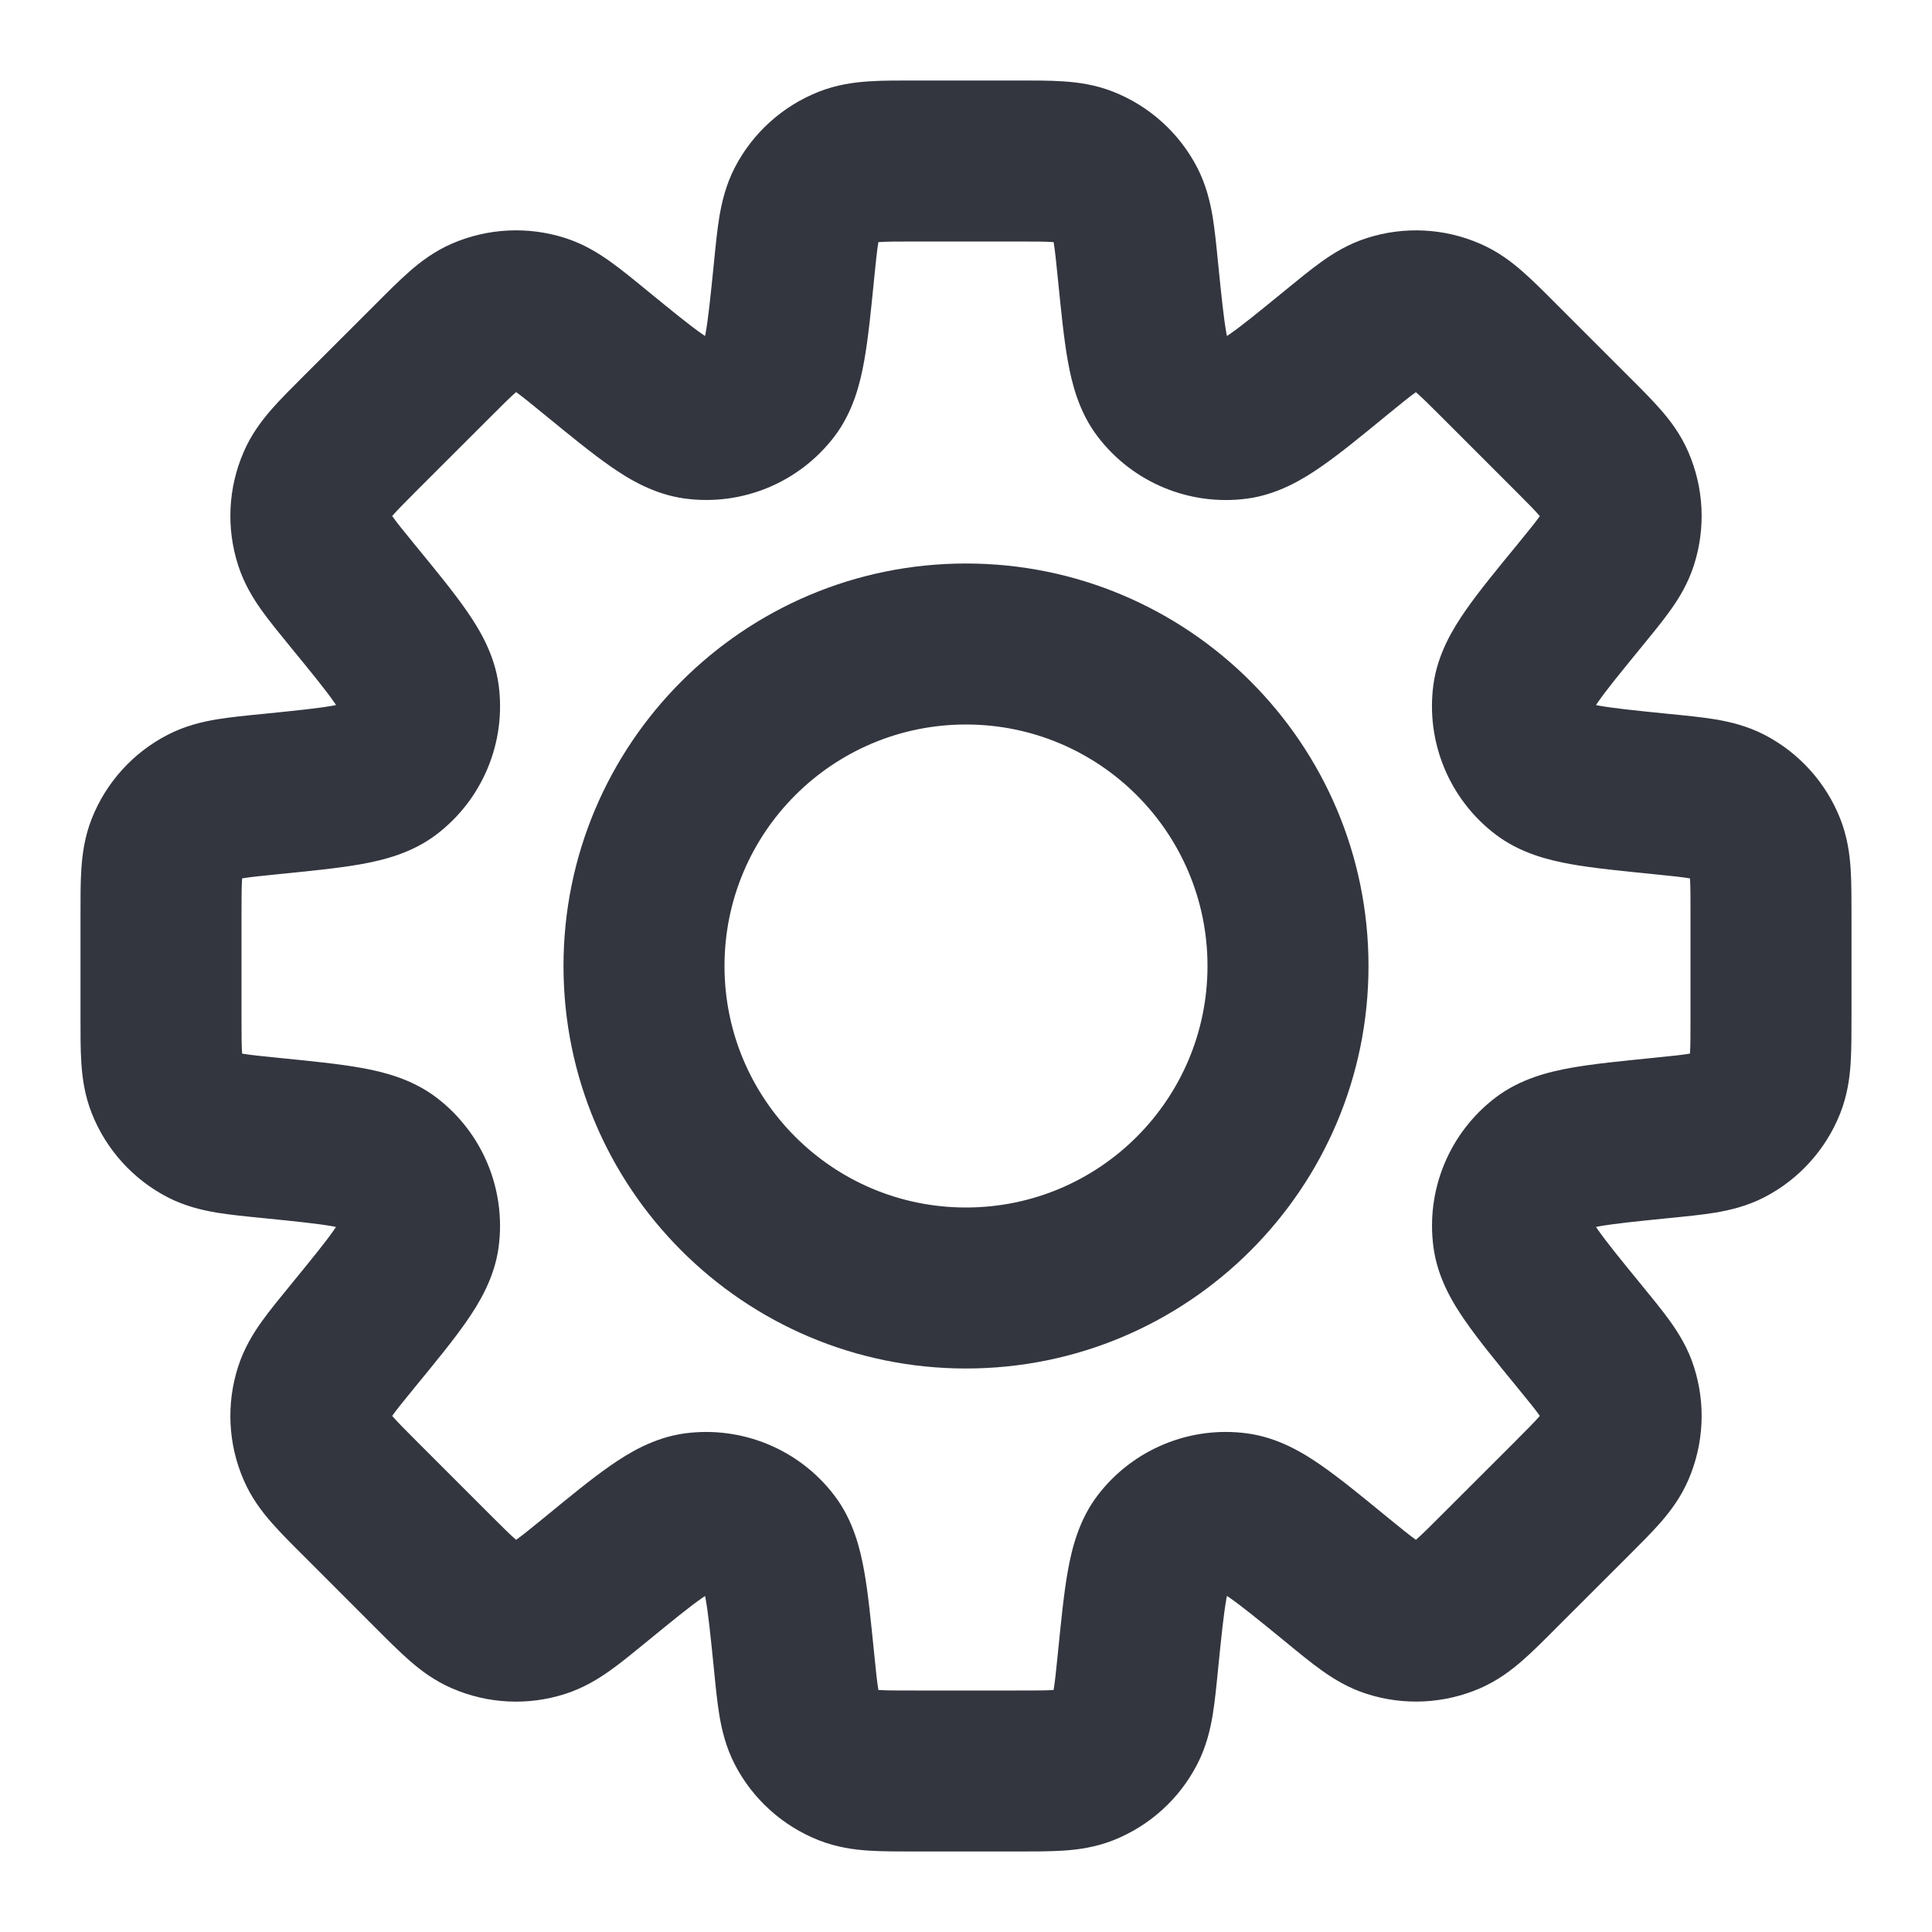
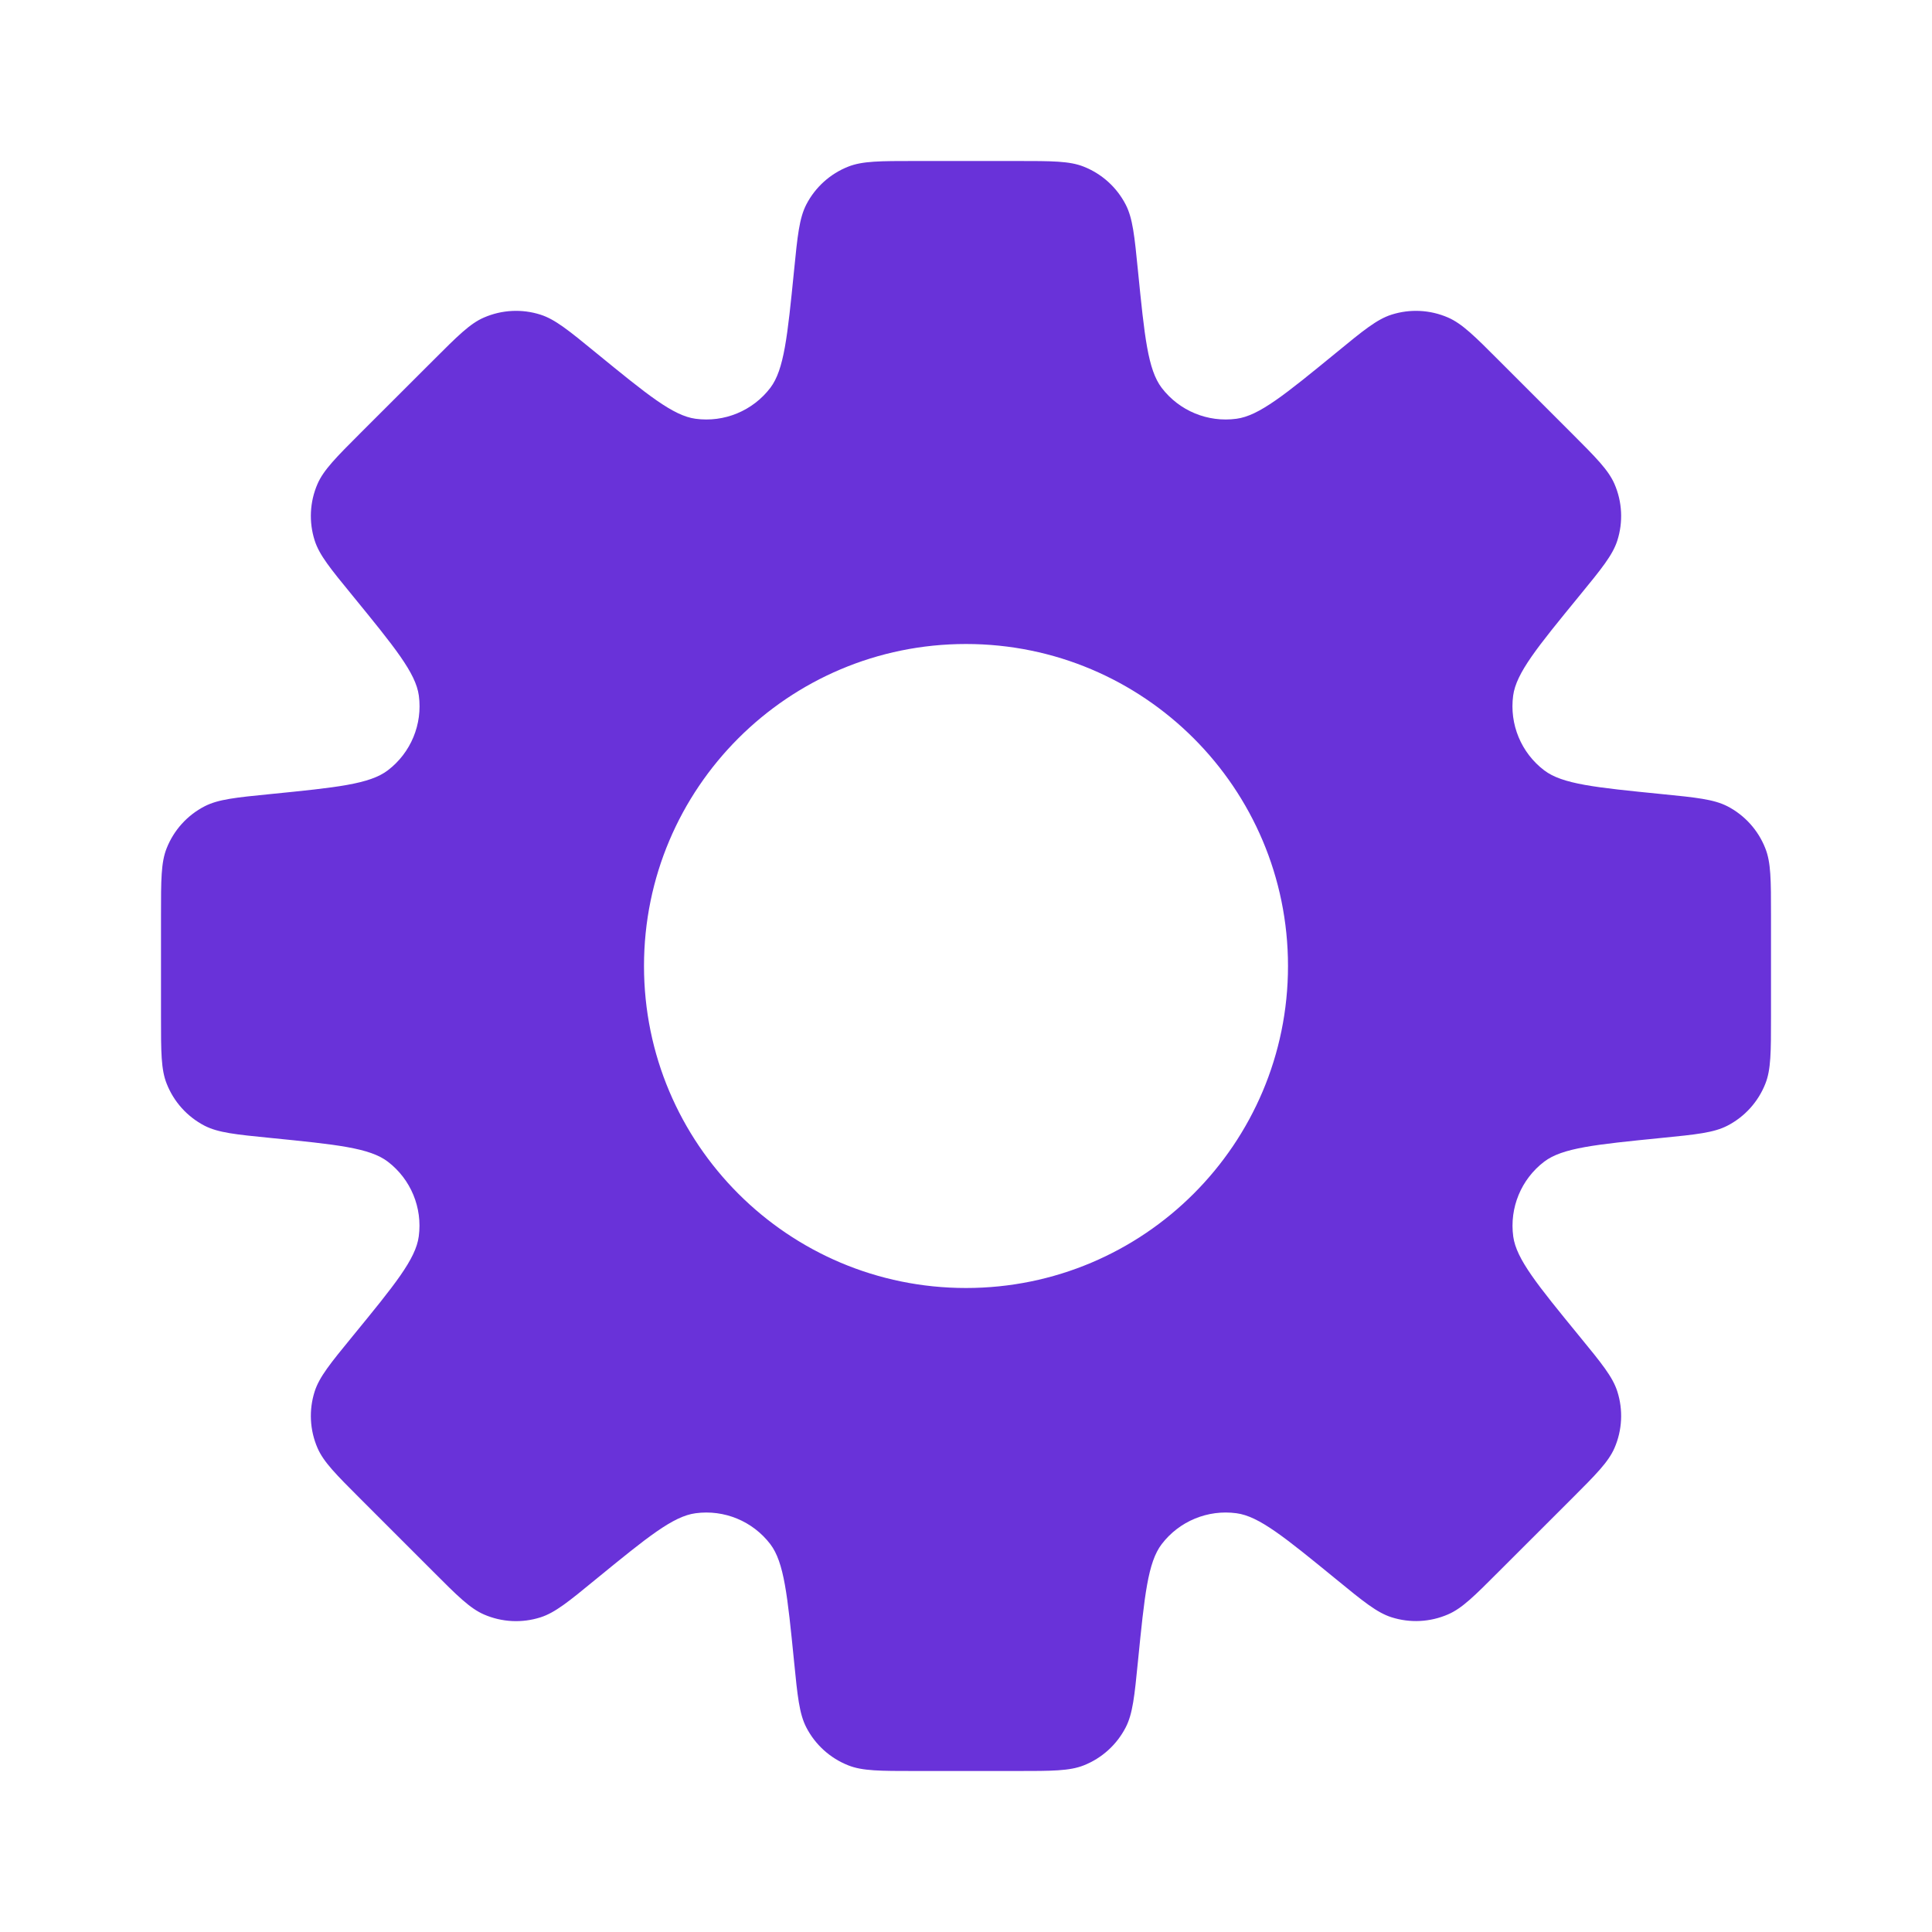
- <svg xmlns="http://www.w3.org/2000/svg" width="800px" height="800px" viewBox="0 0 24 24" fill="none">
-   <path d="M14.136 3.361L15.131 3.262L14.136 3.361ZM13.984 2.542L13.095 3V3L13.984 2.542ZM14.431 4.818L15.226 4.211L15.226 4.211L14.431 4.818ZM15.36 5.202L15.226 4.211L15.36 5.202ZM16.598 4.381L17.231 5.155L17.231 5.155L16.598 4.381ZM17.285 3.909L17.59 4.862L17.285 3.909ZM17.987 3.944L18.385 3.027L18.385 3.027L17.987 3.944ZM18.624 4.482L17.917 5.189L17.917 5.189L18.624 4.482ZM19.518 5.376L20.225 4.669L20.225 4.669L19.518 5.376ZM20.056 6.013L20.973 5.615L20.973 5.615L20.056 6.013ZM20.091 6.715L21.043 7.019L21.043 7.019L20.091 6.715ZM19.619 7.402L18.845 6.769L18.845 6.769L19.619 7.402ZM18.797 8.641L17.806 8.507L17.806 8.507L18.797 8.641ZM19.182 9.569L18.576 10.364L18.576 10.364L19.182 9.569ZM20.639 9.864L20.738 8.869L20.639 9.864ZM21.458 10.016L21.917 9.127L21.917 9.127L21.458 10.016ZM21.93 10.537L22.86 10.17L22.86 10.17L21.93 10.537ZM21.93 13.463L21 13.095L21 13.095L21.93 13.463ZM21.458 13.984L21.917 14.873L21.917 14.873L21.458 13.984ZM20.639 14.136L20.539 13.141L20.506 13.144L20.474 13.15L20.639 14.136ZM20.639 14.136L20.738 15.131L20.771 15.128L20.803 15.123L20.639 14.136ZM19.183 14.431L18.576 13.636L18.576 13.636L19.183 14.431ZM18.798 15.36L17.807 15.493V15.493L18.798 15.36ZM19.619 16.598L18.845 17.231H18.845L19.619 16.598ZM20.091 17.285L19.138 17.589V17.589L20.091 17.285ZM20.056 17.987L19.138 17.589L19.138 17.589L20.056 17.987ZM19.518 18.624L20.225 19.331H20.225L19.518 18.624ZM18.624 19.517L17.917 18.81L17.917 18.81L18.624 19.517ZM17.987 20.055L18.385 20.973L18.385 20.973L17.987 20.055ZM17.285 20.09L16.981 21.043L16.981 21.043L17.285 20.09ZM16.598 19.618L17.231 18.844L17.223 18.838L16.598 19.618ZM16.598 19.618L15.965 20.392L15.973 20.399L16.598 19.618ZM15.36 18.797L15.493 17.806H15.493L15.36 18.797ZM14.431 19.182L15.226 19.788L15.226 19.788L14.431 19.182ZM14.136 20.638L13.141 20.539V20.539L14.136 20.638ZM13.984 21.459L13.095 21L13.095 21L13.984 21.459ZM13.463 21.93L13.095 21L13.095 21L13.463 21.93ZM10.537 21.93L10.905 21L10.537 21.93ZM10.016 21.458L10.905 21H10.905L10.016 21.458ZM9.864 20.639L8.869 20.738V20.738L9.864 20.639ZM9.569 19.182L8.774 19.788L8.774 19.788L9.569 19.182ZM8.641 18.797L8.507 17.806H8.507L8.641 18.797ZM7.402 19.619L6.769 18.845L6.753 18.858L6.738 18.871L7.402 19.619ZM7.402 19.619L8.035 20.393L8.051 20.38L8.066 20.366L7.402 19.619ZM6.715 20.091L7.019 21.043H7.019L6.715 20.091ZM6.013 20.056L5.615 20.973H5.615L6.013 20.056ZM5.376 19.518L6.083 18.811H6.083L5.376 19.518ZM4.482 18.624L3.775 19.331L3.775 19.331L4.482 18.624ZM3.944 17.987L4.862 17.59L4.862 17.59L3.944 17.987ZM3.909 17.285L4.862 17.59L4.862 17.59L3.909 17.285ZM4.381 16.598L5.155 17.231H5.155L4.381 16.598ZM5.202 15.359L6.194 15.493L5.202 15.359ZM4.818 14.431L5.424 13.636L5.424 13.636L4.818 14.431ZM3.361 14.136L3.262 15.131H3.262L3.361 14.136ZM2.542 13.984L3 13.095H3L2.542 13.984ZM2.07 13.463L1.14 13.83L1.14 13.83L2.07 13.463ZM2.07 10.537L1.14 10.169L1.14 10.169L2.07 10.537ZM2.542 10.016L2.083 9.128L2.083 9.128L2.542 10.016ZM3.362 9.864V8.864H3.312L3.262 8.869L3.362 9.864ZM3.362 9.864V10.864H3.411L3.461 10.859L3.362 9.864ZM4.818 9.569L4.212 8.774L4.212 8.774L4.818 9.569ZM5.203 8.641L6.194 8.507L6.194 8.507L5.203 8.641ZM4.381 7.402L5.155 6.769H5.155L4.381 7.402ZM3.909 6.714L4.862 6.41L4.862 6.41L3.909 6.714ZM3.944 6.012L3.027 5.615L3.027 5.615L3.944 6.012ZM4.482 5.375L5.189 6.082H5.189L4.482 5.375ZM5.376 4.482L4.669 3.775V3.775L5.376 4.482ZM6.013 3.944L5.615 3.026L5.615 3.026L6.013 3.944ZM6.715 3.909L7.019 2.956V2.956L6.715 3.909ZM7.402 4.381L8.035 3.607V3.607L7.402 4.381ZM8.64 5.202L8.774 4.211L8.64 5.202ZM9.569 4.817L8.774 4.211L8.774 4.211L9.569 4.817ZM9.864 3.361L10.859 3.461V3.461L9.864 3.361ZM10.016 2.542L9.127 2.083L9.127 2.083L10.016 2.542ZM10.537 2.07L10.905 3L10.905 3L10.537 2.07ZM13.463 2.07L13.83 1.14V1.14L13.463 2.07ZM15.131 3.262C15.111 3.058 15.091 2.857 15.063 2.687C15.032 2.507 14.983 2.297 14.873 2.083L13.095 3C13.072 2.955 13.077 2.939 13.09 3.018C13.105 3.107 13.118 3.231 13.141 3.461L15.131 3.262ZM15.226 4.211C15.289 4.294 15.269 4.331 15.234 4.136C15.201 3.95 15.174 3.689 15.131 3.262L13.141 3.461C13.181 3.855 13.215 4.209 13.266 4.49C13.315 4.762 13.401 5.116 13.636 5.424L15.226 4.211ZM15.226 4.211L15.226 4.211L13.636 5.424C14.072 5.996 14.781 6.289 15.493 6.194L15.226 4.211ZM15.965 3.607C15.632 3.879 15.429 4.045 15.274 4.152C15.111 4.265 15.123 4.225 15.226 4.211L15.493 6.194C15.877 6.142 16.189 5.952 16.415 5.795C16.65 5.632 16.925 5.406 17.231 5.155L15.965 3.607ZM16.981 2.957C16.752 3.03 16.568 3.143 16.42 3.249C16.279 3.349 16.123 3.478 15.965 3.607L17.231 5.155C17.41 5.009 17.507 4.93 17.58 4.878C17.646 4.831 17.637 4.847 17.59 4.862L16.981 2.957ZM18.385 3.027C17.941 2.834 17.442 2.809 16.981 2.957L17.59 4.862L17.59 4.862L18.385 3.027ZM19.331 3.775C19.187 3.63 19.044 3.487 18.914 3.373C18.777 3.253 18.606 3.122 18.385 3.027L17.59 4.862C17.544 4.842 17.537 4.826 17.597 4.879C17.665 4.938 17.754 5.026 17.917 5.189L19.331 3.775ZM20.225 4.669L19.331 3.775L17.917 5.189L18.811 6.083L20.225 4.669ZM20.973 5.615C20.878 5.394 20.747 5.223 20.627 5.086C20.513 4.956 20.37 4.813 20.225 4.669L18.811 6.083C18.974 6.246 19.062 6.335 19.121 6.403C19.174 6.463 19.158 6.456 19.138 6.41L20.973 5.615ZM21.043 7.019C21.191 6.558 21.166 6.059 20.973 5.615L19.138 6.41L19.138 6.41L21.043 7.019ZM20.393 8.035C20.522 7.877 20.651 7.721 20.751 7.58C20.857 7.432 20.97 7.248 21.043 7.019L19.138 6.41C19.154 6.363 19.169 6.354 19.122 6.42C19.07 6.493 18.991 6.59 18.845 6.769L20.393 8.035ZM19.788 8.774C19.775 8.877 19.735 8.889 19.848 8.726C19.955 8.571 20.121 8.368 20.393 8.035L18.845 6.769C18.594 7.075 18.368 7.35 18.205 7.585C18.048 7.811 17.858 8.123 17.806 8.507L19.788 8.774ZM19.788 8.774V8.774L17.806 8.507C17.711 9.219 18.004 9.928 18.576 10.364L19.788 8.774ZM20.738 8.869C20.311 8.826 20.049 8.799 19.864 8.766C19.669 8.731 19.706 8.711 19.788 8.774L18.576 10.364C18.884 10.599 19.238 10.685 19.51 10.734C19.791 10.785 20.145 10.819 20.539 10.859L20.738 8.869ZM21.917 9.127C21.703 9.017 21.493 8.968 21.313 8.937C21.143 8.909 20.942 8.889 20.738 8.869L20.539 10.859C20.769 10.882 20.893 10.895 20.982 10.91C21.061 10.923 21.044 10.928 21 10.905L21.917 9.127ZM22.86 10.17C22.682 9.72 22.347 9.349 21.917 9.127L21 10.905L21 10.905L22.86 10.17ZM23 11.368C23 11.164 23 10.961 22.989 10.789C22.977 10.607 22.948 10.393 22.86 10.17L21 10.905C20.982 10.858 20.988 10.842 20.994 10.922C21 11.012 21 11.137 21 11.368H23ZM23 12.632V11.368H21V12.632H23ZM22.86 13.83C22.948 13.607 22.977 13.393 22.989 13.211C23 13.039 23 12.836 23 12.632H21C21 12.863 21 12.988 20.994 13.078C20.988 13.158 20.982 13.142 21 13.095L22.86 13.83ZM21.917 14.873C22.347 14.651 22.682 14.28 22.86 13.83L21 13.095V13.095L21.917 14.873ZM20.738 15.131C20.942 15.111 21.143 15.091 21.313 15.063C21.493 15.032 21.703 14.983 21.917 14.873L21 13.095C21.044 13.072 21.061 13.077 20.982 13.09C20.893 13.105 20.769 13.118 20.539 13.141L20.738 15.131ZM20.803 15.123L20.803 15.123L20.474 13.15L20.474 13.15L20.803 15.123ZM19.789 15.226C19.706 15.289 19.669 15.269 19.864 15.234C20.05 15.201 20.311 15.174 20.738 15.131L20.539 13.141C20.146 13.181 19.791 13.215 19.51 13.266C19.239 13.315 18.884 13.401 18.576 13.636L19.789 15.226ZM19.789 15.226L19.789 15.226L18.576 13.636C18.005 14.072 17.711 14.781 17.807 15.493L19.789 15.226ZM20.393 15.964C20.121 15.632 19.956 15.428 19.848 15.274C19.735 15.111 19.775 15.123 19.789 15.226L17.807 15.493C17.858 15.877 18.048 16.189 18.206 16.415C18.369 16.65 18.595 16.925 18.845 17.231L20.393 15.964ZM21.043 16.98C20.97 16.751 20.857 16.568 20.751 16.419C20.651 16.279 20.523 16.123 20.393 15.964L18.845 17.231C18.991 17.41 19.07 17.506 19.122 17.58C19.169 17.645 19.154 17.637 19.138 17.589L21.043 16.98ZM20.973 18.385C21.166 17.94 21.191 17.442 21.043 16.98L19.138 17.589L19.138 17.589L20.973 18.385ZM20.225 19.331C20.37 19.186 20.513 19.044 20.627 18.914C20.747 18.776 20.878 18.605 20.973 18.385L19.138 17.589C19.158 17.543 19.174 17.537 19.121 17.597C19.062 17.665 18.974 17.753 18.811 17.917L20.225 19.331ZM19.331 20.224L20.225 19.331L18.811 17.917L17.917 18.81L19.331 20.224ZM18.385 20.973C18.606 20.877 18.777 20.746 18.914 20.626C19.044 20.513 19.187 20.369 19.331 20.224L17.917 18.81C17.754 18.974 17.665 19.061 17.597 19.121C17.537 19.174 17.544 19.158 17.59 19.138L18.385 20.973ZM16.981 21.043C17.442 21.19 17.941 21.165 18.385 20.973L17.59 19.138H17.59L16.981 21.043ZM15.965 20.392C16.123 20.522 16.279 20.651 16.42 20.751C16.568 20.857 16.752 20.97 16.981 21.043L17.59 19.138C17.637 19.153 17.646 19.168 17.58 19.122C17.507 19.069 17.41 18.991 17.231 18.845L15.965 20.392ZM15.973 20.399L15.973 20.399L17.223 18.838L17.223 18.837L15.973 20.399ZM15.226 19.788C15.123 19.774 15.111 19.734 15.274 19.847C15.429 19.955 15.632 20.12 15.965 20.392L17.231 18.845C16.925 18.594 16.65 18.368 16.415 18.205C16.189 18.047 15.877 17.858 15.493 17.806L15.226 19.788ZM15.226 19.788H15.226L15.493 17.806C14.781 17.71 14.072 18.004 13.636 18.575L15.226 19.788ZM15.131 20.738C15.174 20.311 15.201 20.049 15.234 19.864C15.269 19.669 15.289 19.705 15.226 19.788L13.636 18.575C13.401 18.883 13.315 19.238 13.266 19.509C13.215 19.791 13.181 20.145 13.141 20.539L15.131 20.738ZM14.872 21.917C14.983 21.703 15.032 21.493 15.063 21.313C15.091 21.143 15.111 20.942 15.131 20.738L13.141 20.539C13.118 20.769 13.105 20.893 13.09 20.982C13.077 21.061 13.072 21.044 13.095 21L14.872 21.917ZM13.831 22.86C14.28 22.682 14.651 22.347 14.872 21.917L13.095 21L13.095 21L13.831 22.86ZM12.632 23C12.836 23 13.039 23 13.211 22.989C13.393 22.977 13.607 22.948 13.831 22.86L13.095 21C13.142 20.982 13.158 20.988 13.078 20.994C12.988 21 12.863 21 12.632 21V23ZM11.368 23H12.632V21H11.368V23ZM10.17 22.86C10.393 22.948 10.607 22.977 10.789 22.989C10.961 23 11.164 23 11.368 23V21C11.137 21 11.012 21 10.922 20.994C10.842 20.988 10.858 20.982 10.905 21L10.17 22.86ZM9.127 21.917C9.349 22.347 9.72 22.682 10.17 22.86L10.905 21L9.127 21.917ZM8.869 20.738C8.889 20.942 8.909 21.143 8.937 21.313C8.968 21.493 9.017 21.703 9.127 21.917L10.905 21C10.928 21.044 10.923 21.061 10.91 20.982C10.895 20.893 10.882 20.769 10.859 20.539L8.869 20.738ZM8.774 19.788C8.711 19.706 8.731 19.669 8.766 19.864C8.799 20.049 8.826 20.311 8.869 20.738L10.859 20.539C10.819 20.145 10.785 19.791 10.734 19.51C10.685 19.238 10.599 18.884 10.364 18.576L8.774 19.788ZM8.774 19.788L10.364 18.576C9.928 18.004 9.219 17.711 8.507 17.806L8.774 19.788ZM8.035 20.393C8.368 20.121 8.571 19.955 8.726 19.848C8.889 19.735 8.877 19.775 8.774 19.788L8.507 17.806C8.123 17.858 7.811 18.048 7.585 18.205C7.35 18.368 7.075 18.594 6.769 18.845L8.035 20.393ZM8.066 20.366L8.066 20.366L6.738 18.871L6.738 18.872L8.066 20.366ZM7.019 21.043C7.248 20.97 7.431 20.857 7.58 20.751C7.721 20.651 7.877 20.522 8.035 20.393L6.769 18.845C6.59 18.991 6.493 19.07 6.42 19.122C6.354 19.169 6.363 19.154 6.41 19.138L7.019 21.043ZM5.615 20.973C6.059 21.166 6.558 21.191 7.019 21.043L6.41 19.138L6.41 19.138L5.615 20.973ZM4.668 20.225C4.813 20.37 4.956 20.513 5.086 20.627C5.223 20.747 5.394 20.878 5.615 20.973L6.41 19.138C6.456 19.158 6.463 19.174 6.403 19.121C6.335 19.062 6.246 18.974 6.083 18.811L4.668 20.225ZM3.775 19.331L4.668 20.225L6.083 18.811L5.189 17.917L3.775 19.331ZM3.027 18.385C3.122 18.606 3.253 18.777 3.373 18.914C3.487 19.044 3.63 19.187 3.775 19.331L5.189 17.917C5.026 17.754 4.938 17.665 4.879 17.597C4.826 17.537 4.842 17.544 4.862 17.59L3.027 18.385ZM2.957 16.981C2.809 17.442 2.834 17.941 3.027 18.385L4.862 17.59V17.59L2.957 16.981ZM3.607 15.965C3.478 16.123 3.349 16.279 3.249 16.42C3.143 16.568 3.03 16.752 2.957 16.981L4.862 17.59C4.846 17.637 4.831 17.646 4.878 17.58C4.93 17.507 5.009 17.41 5.155 17.231L3.607 15.965ZM4.211 15.226C4.225 15.123 4.265 15.111 4.152 15.274C4.045 15.429 3.879 15.632 3.607 15.965L5.155 17.231C5.406 16.925 5.632 16.65 5.795 16.415C5.952 16.189 6.142 15.877 6.194 15.493L4.211 15.226ZM4.211 15.226L4.211 15.226L6.194 15.493C6.289 14.781 5.996 14.072 5.424 13.636L4.211 15.226ZM3.262 15.131C3.689 15.174 3.95 15.201 4.136 15.234C4.331 15.269 4.294 15.289 4.211 15.226L5.424 13.636C5.116 13.401 4.762 13.315 4.49 13.266C4.209 13.215 3.855 13.181 3.461 13.141L3.262 15.131ZM2.083 14.873C2.297 14.983 2.507 15.032 2.687 15.063C2.857 15.091 3.058 15.111 3.262 15.131L3.461 13.141C3.231 13.118 3.107 13.105 3.018 13.09C2.939 13.077 2.955 13.072 3 13.095L2.083 14.873ZM1.14 13.83C1.318 14.28 1.653 14.651 2.083 14.873L3 13.095H3L1.14 13.83ZM1 12.632C1 12.836 0.999 13.039 1.011 13.211C1.023 13.393 1.052 13.607 1.14 13.83L3 13.095C3.018 13.142 3.012 13.158 3.007 13.078C3.001 12.988 3 12.863 3 12.632H1ZM1 11.368V12.632H3V11.368H1ZM1.14 10.169C1.052 10.393 1.023 10.607 1.011 10.789C0.999 10.961 1 11.164 1 11.368H3C3 11.137 3.001 11.012 3.007 10.922C3.012 10.842 3.018 10.858 3 10.905L1.14 10.169ZM2.083 9.128C1.653 9.349 1.318 9.72 1.14 10.169L3 10.905L3 10.905L2.083 9.128ZM3.262 8.869C3.058 8.889 2.857 8.909 2.687 8.937C2.507 8.968 2.297 9.017 2.083 9.128L3 10.905C2.955 10.928 2.939 10.923 3.018 10.91C3.107 10.895 3.231 10.882 3.461 10.859L3.262 8.869ZM3.362 8.864H3.362V10.864H3.362V8.864ZM3.362 8.864H3.362V10.864H3.362V8.864ZM4.212 8.774C4.295 8.711 4.331 8.731 4.136 8.766C3.951 8.799 3.689 8.826 3.262 8.869L3.461 10.859C3.855 10.819 4.209 10.785 4.491 10.734C4.762 10.685 5.117 10.599 5.425 10.364L4.212 8.774ZM4.212 8.774L4.212 8.774L5.425 10.364C5.996 9.928 6.29 9.219 6.194 8.507L4.212 8.774ZM3.607 8.035C3.879 8.367 4.045 8.571 4.153 8.726C4.266 8.889 4.226 8.877 4.212 8.774L6.194 8.507C6.142 8.123 5.953 7.812 5.795 7.585C5.632 7.35 5.406 7.075 5.155 6.769L3.607 8.035ZM2.957 7.018C3.03 7.248 3.143 7.431 3.249 7.58C3.349 7.72 3.478 7.877 3.607 8.035L5.155 6.769C5.009 6.59 4.93 6.493 4.878 6.419C4.831 6.354 4.847 6.362 4.862 6.41L2.957 7.018ZM3.027 5.615C2.834 6.059 2.809 6.557 2.957 7.018L4.862 6.41L3.027 5.615ZM3.775 4.668C3.63 4.813 3.487 4.955 3.373 5.085C3.253 5.223 3.122 5.394 3.027 5.615L4.862 6.41C4.842 6.456 4.826 6.463 4.879 6.402C4.938 6.334 5.026 6.246 5.189 6.082L3.775 4.668ZM4.669 3.775L3.775 4.668L5.189 6.082L6.083 5.189L4.669 3.775ZM4.669 3.775L4.669 3.775L6.083 5.189L6.083 5.189L4.669 3.775ZM5.615 3.026C5.394 3.122 5.223 3.253 5.086 3.373C4.956 3.487 4.813 3.63 4.669 3.775L6.083 5.189C6.246 5.025 6.335 4.938 6.403 4.878C6.463 4.825 6.456 4.841 6.41 4.861L5.615 3.026ZM7.019 2.956C6.558 2.809 6.059 2.834 5.615 3.026L6.41 4.861H6.41L7.019 2.956ZM8.035 3.607C7.877 3.477 7.721 3.349 7.58 3.249C7.432 3.143 7.248 3.029 7.019 2.956L6.41 4.861C6.363 4.846 6.354 4.831 6.42 4.877C6.493 4.93 6.59 5.008 6.769 5.155L8.035 3.607ZM8.774 4.211C8.877 4.225 8.889 4.265 8.726 4.152C8.571 4.044 8.368 3.879 8.035 3.607L6.769 5.155C7.075 5.405 7.35 5.631 7.585 5.794C7.811 5.952 8.123 6.141 8.507 6.193L8.774 4.211ZM8.774 4.211L8.774 4.211L8.507 6.193C9.219 6.289 9.928 5.995 10.364 5.424L8.774 4.211ZM8.869 3.262C8.826 3.689 8.799 3.95 8.766 4.136C8.731 4.331 8.711 4.294 8.774 4.211L10.364 5.424C10.599 5.116 10.685 4.761 10.734 4.49C10.785 4.209 10.82 3.854 10.859 3.461L8.869 3.262ZM9.127 2.083C9.017 2.297 8.968 2.507 8.937 2.687C8.909 2.857 8.889 3.058 8.869 3.262L10.859 3.461C10.882 3.231 10.895 3.107 10.91 3.018C10.923 2.939 10.928 2.955 10.905 3L9.127 2.083ZM10.17 1.14C9.72 1.318 9.349 1.653 9.127 2.083L10.905 3L10.905 3L10.17 1.14ZM11.368 1C11.164 1 10.961 0.999 10.789 1.011C10.607 1.023 10.393 1.052 10.17 1.14L10.905 3C10.858 3.018 10.842 3.012 10.922 3.007C11.012 3.001 11.137 3 11.368 3V1ZM12.632 1H11.368V3H12.632V1ZM13.83 1.14C13.607 1.052 13.393 1.023 13.211 1.011C13.039 0.999 12.836 1 12.632 1V3C12.863 3 12.988 3.001 13.078 3.007C13.158 3.012 13.142 3.018 13.095 3L13.83 1.14ZM14.873 2.083C14.651 1.653 14.28 1.318 13.83 1.14L13.095 3L13.095 3L14.873 2.083ZM15 12C15 13.657 13.657 15 12 15V17C14.761 17 17 14.761 17 12H15ZM12 9C13.657 9 15 10.343 15 12H17C17 9.239 14.761 7 12 7V9ZM9 12C9 10.343 10.343 9 12 9V7C9.239 7 7 9.239 7 12H9ZM12 15C10.343 15 9 13.657 9 12H7C7 14.761 9.239 17 12 17V15Z" fill="#33363F" />
+ <svg xmlns="http://www.w3.org/2000/svg" width="1em" height="1em" viewBox="0 0 24 24">
+   <path fill="#6932d9" fill-rule="evenodd" d="M13.984 2.542c.087.169.109.386.152.82c.082.82.123 1.23.295 1.456a1 1 0 0 0 .929.384c.28-.037.6-.298 1.238-.82c.337-.277.506-.415.687-.473a1 1 0 0 1 .702.035c.175.076.33.23.637.538l.894.894c.308.308.462.462.538.637a1 1 0 0 1 .035.702c-.058.181-.196.35-.472.687c-.523.639-.784.958-.822 1.239a1 1 0 0 0 .385.928c.225.172.636.213 1.457.295c.433.043.65.065.82.152a1 1 0 0 1 .47.521c.071.177.071.395.071.831v1.264c0 .436 0 .654-.07.83a1 1 0 0 1-.472.522c-.169.087-.386.109-.82.152c-.82.082-1.23.123-1.456.295a1 1 0 0 0-.384.929c.038.28.299.6.821 1.238c.276.337.414.505.472.687a1 1 0 0 1-.035.702c-.076.175-.23.329-.538.637l-.894.893c-.308.309-.462.463-.637.538a1 1 0 0 1-.702.035c-.181-.058-.35-.196-.687-.472c-.639-.522-.958-.783-1.238-.82a1 1 0 0 0-.929.384c-.172.225-.213.635-.295 1.456c-.043.434-.065.651-.152.82a1 1 0 0 1-.521.472c-.177.07-.395.07-.831.07h-1.264c-.436 0-.654 0-.83-.07a1 1 0 0 1-.522-.472c-.087-.169-.109-.386-.152-.82c-.082-.82-.123-1.23-.295-1.456a1 1 0 0 0-.928-.384c-.281.037-.6.298-1.239.82c-.337.277-.506.415-.687.473a1 1 0 0 1-.702-.035c-.175-.076-.33-.23-.637-.538l-.894-.894c-.308-.308-.462-.462-.538-.637a1 1 0 0 1-.035-.702c.058-.181.196-.35.472-.687c.523-.639.784-.958.821-1.239a1 1 0 0 0-.384-.928c-.225-.172-.636-.213-1.457-.295c-.433-.043-.65-.065-.82-.152a1 1 0 0 1-.47-.521C2 13.286 2 13.068 2 12.632v-1.264c0-.436 0-.654.07-.83a1 1 0 0 1 .472-.522c.169-.087.386-.109.82-.152c.82-.082 1.231-.123 1.456-.295a1 1 0 0 0 .385-.928c-.038-.281-.3-.6-.822-1.24c-.276-.337-.414-.505-.472-.687a1 1 0 0 1 .035-.702c.076-.174.23-.329.538-.637l.894-.893c.308-.308.462-.463.637-.538a1 1 0 0 1 .702-.035c.181.058.35.196.687.472c.639.522.958.783 1.238.821a1 1 0 0 0 .93-.385c.17-.225.212-.635.294-1.456c.043-.433.065-.65.152-.82a1 1 0 0 1 .521-.471c.177-.07.395-.07.831-.07h1.264c.436 0 .654 0 .83.07a1 1 0 0 1 .522.472M12 16a4 4 0 1 0 0-8a4 4 0 0 0 0 8" clip-rule="evenodd" />
</svg>
